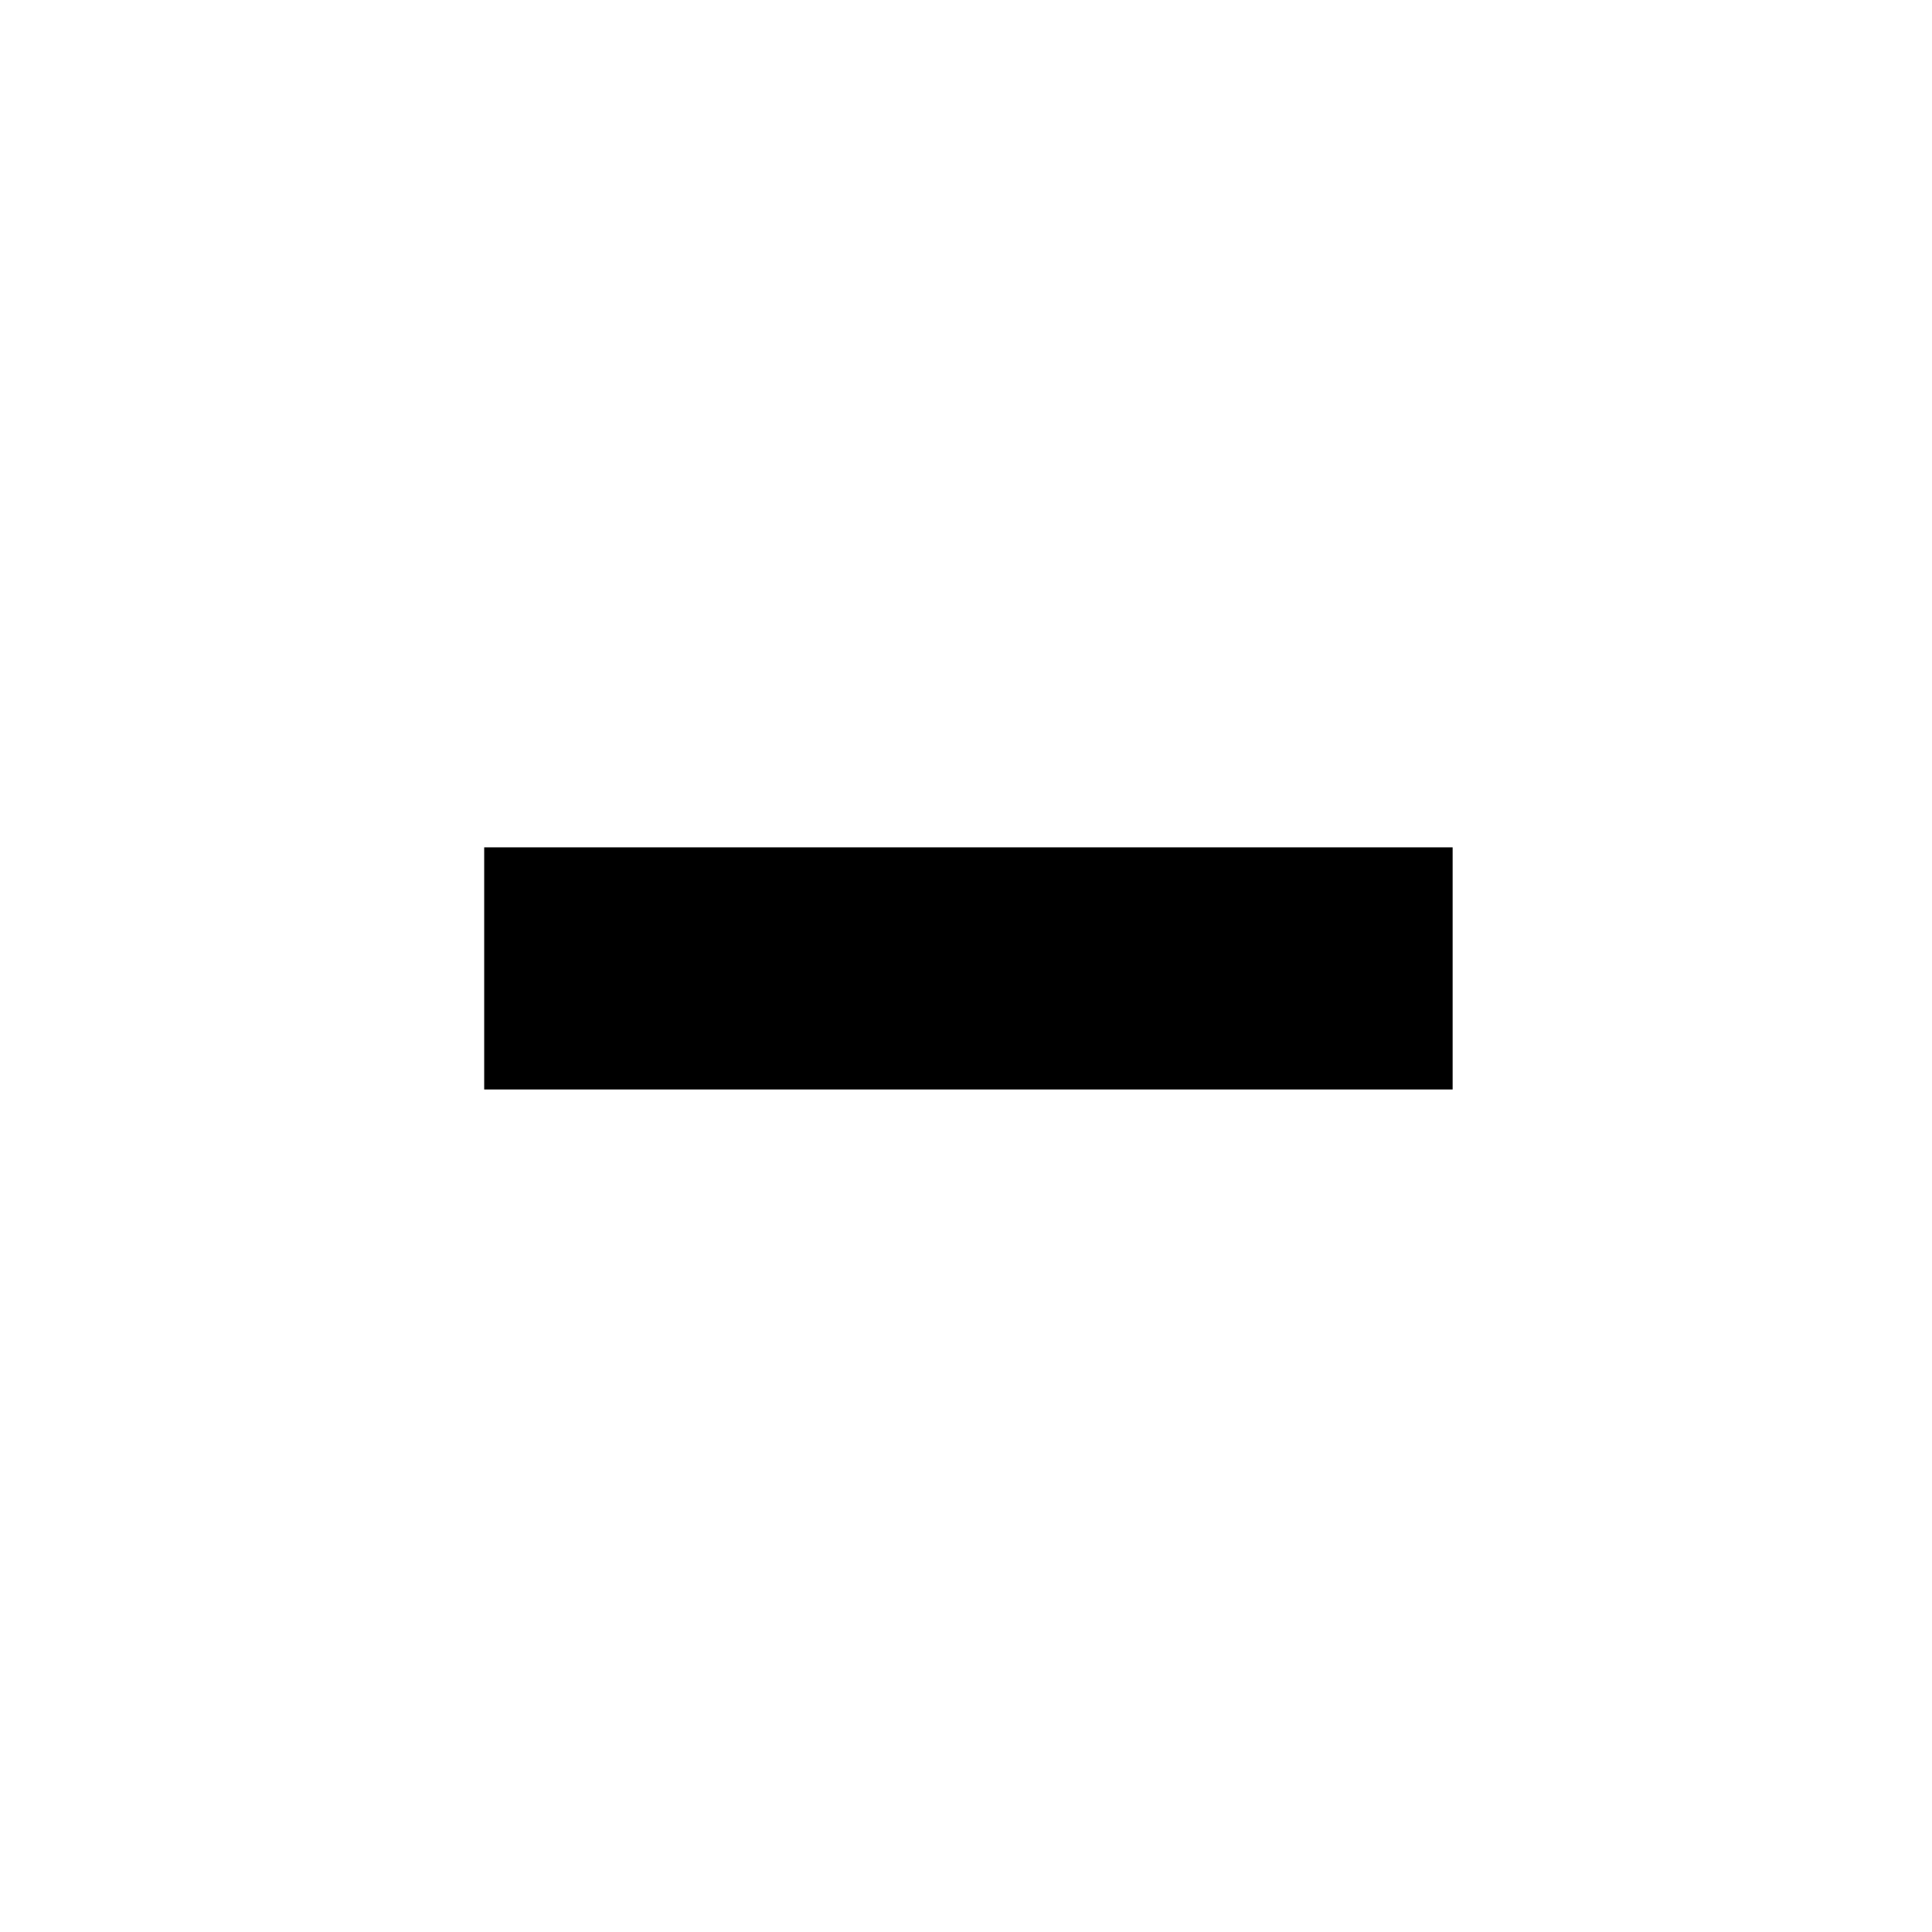
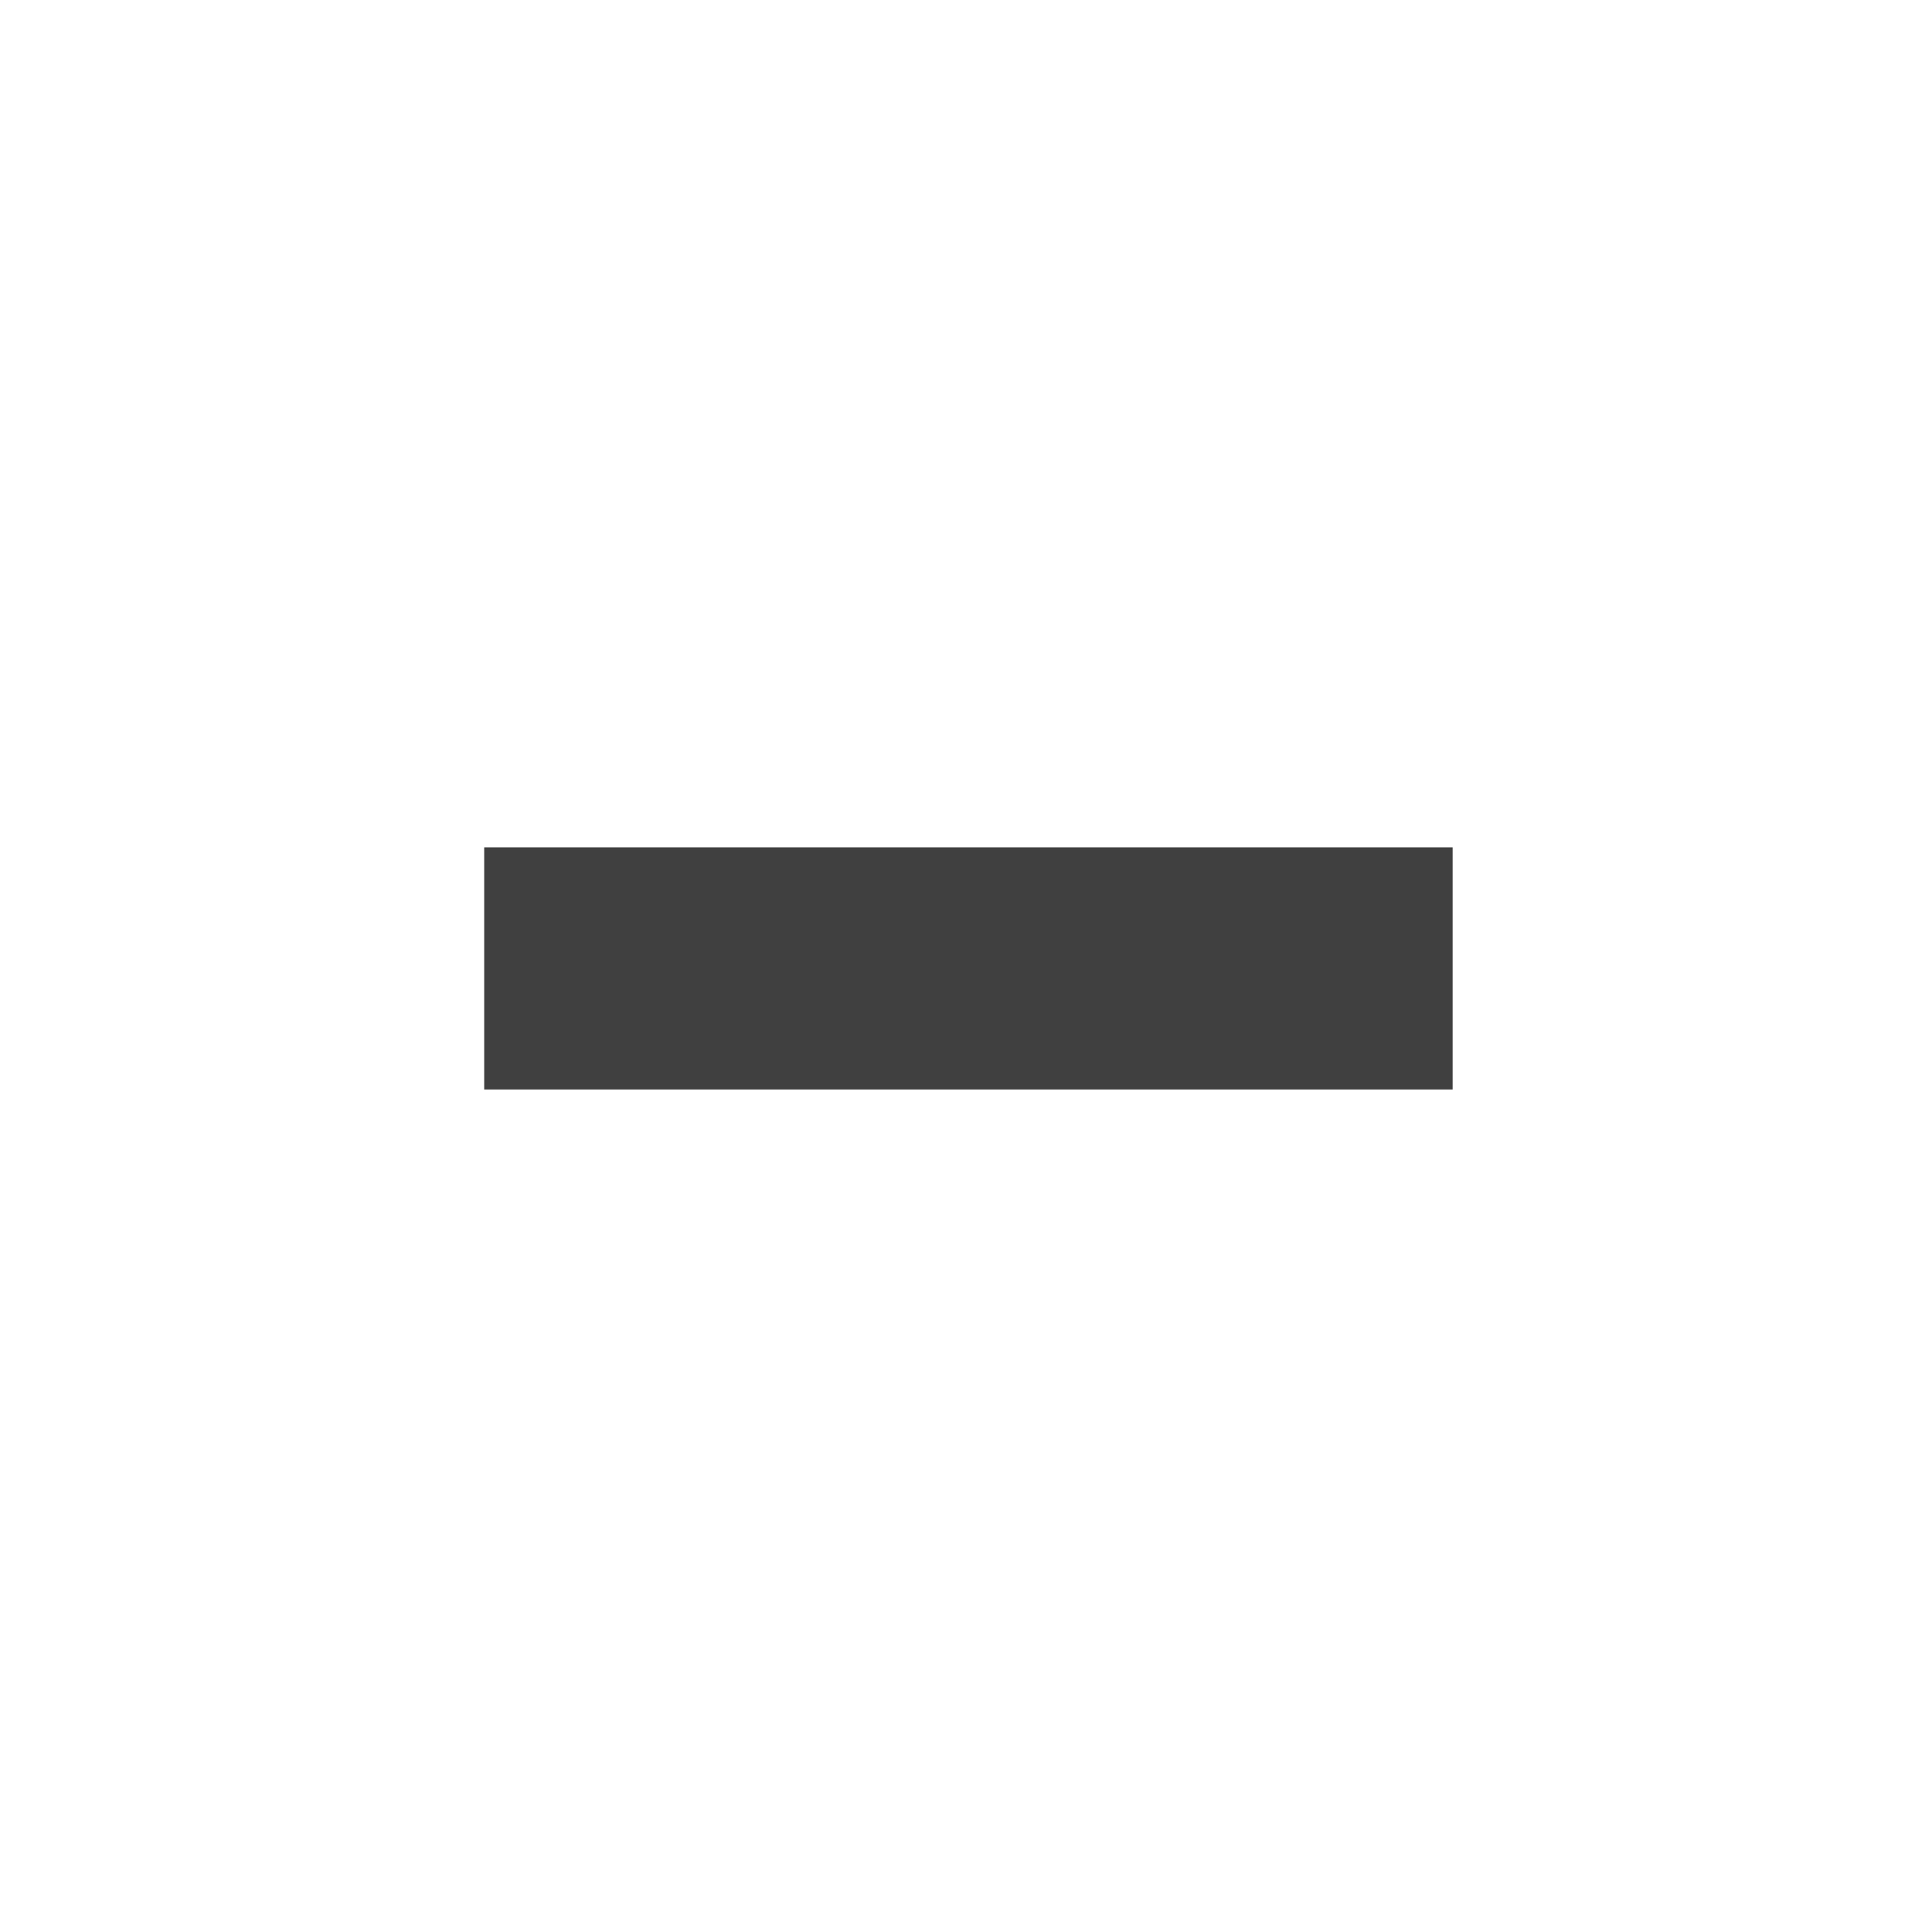
<svg xmlns="http://www.w3.org/2000/svg" width="133pt" height="133pt" viewBox="0 0 133 133" version="1.1">
  <g id="surface1">
-     <path style=" stroke:none;fill-rule:nonzero;fill:#%FG%;fill-opacity:1;" d="M 33.332 58.332 L 100 58.332 L 100 75 L 33.332 75 Z M 33.332 58.332 " />
+     <path style=" stroke:none;fill-rule:nonzero;fill:#%MENU_FG%;fill-opacity:0.75;" d="M 33.332 58.332 L 100 58.332 L 100 75 L 33.332 75 Z M 33.332 58.332 " />
  </g>
</svg>
